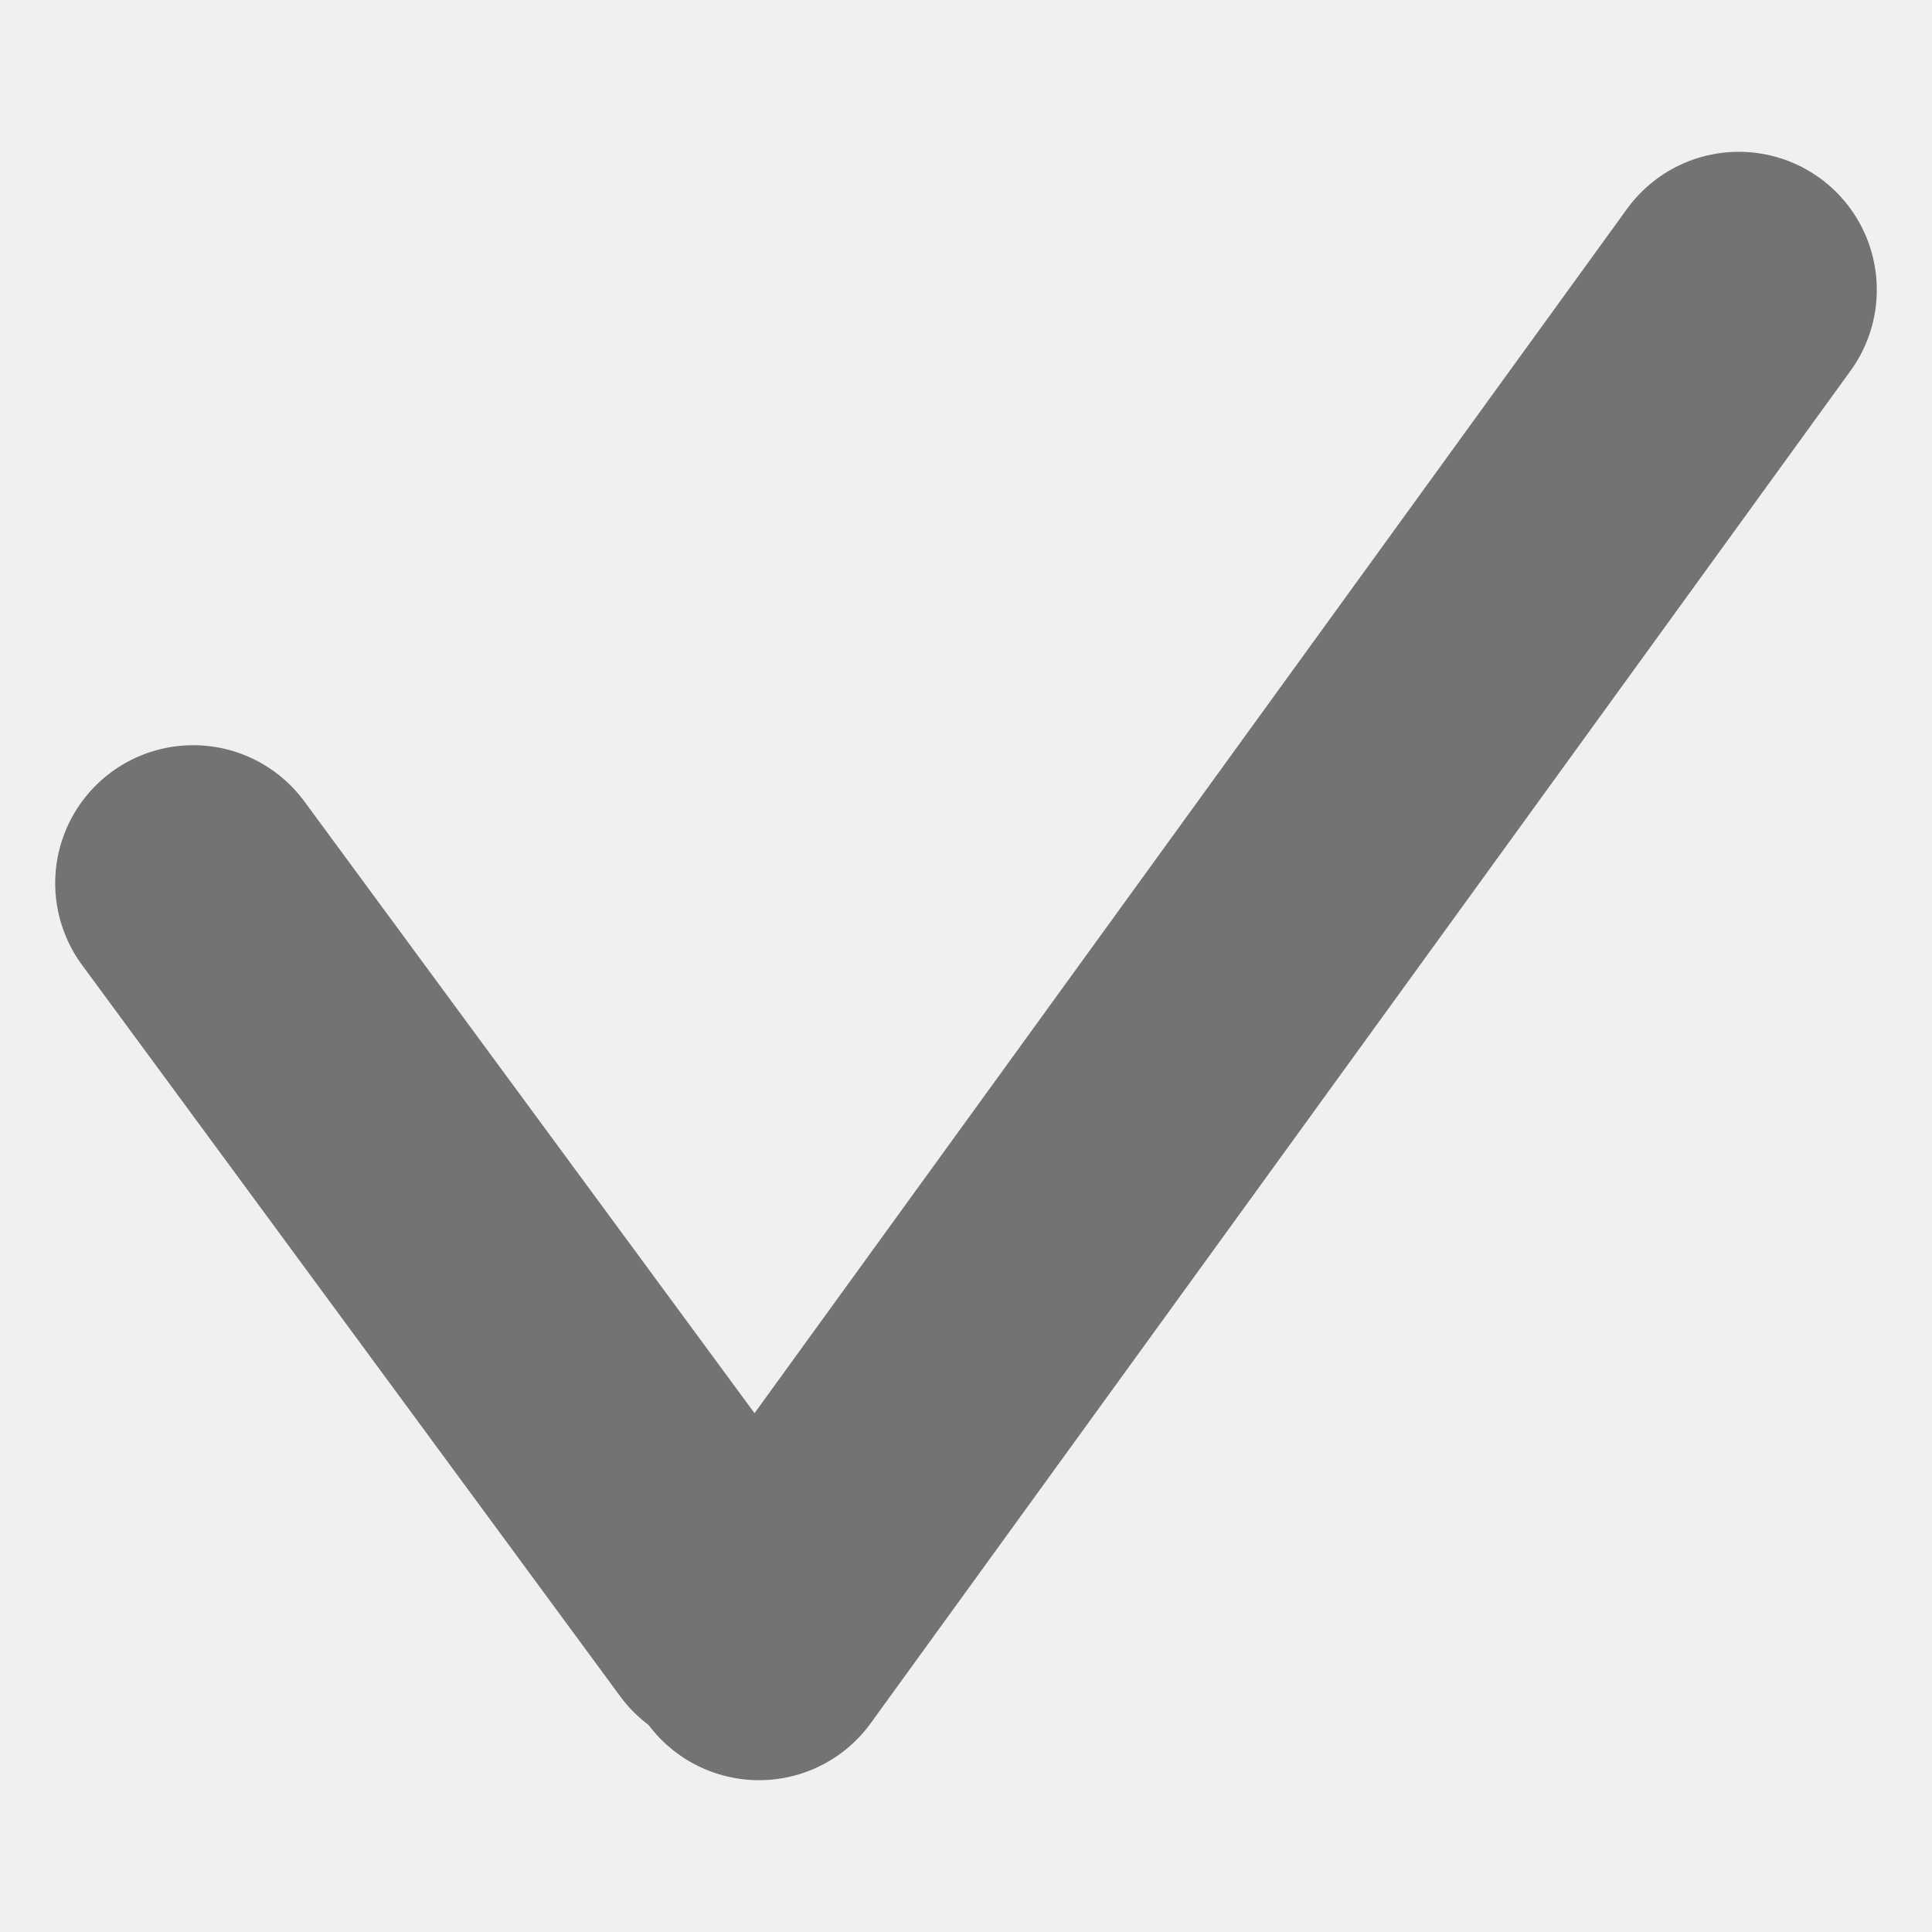
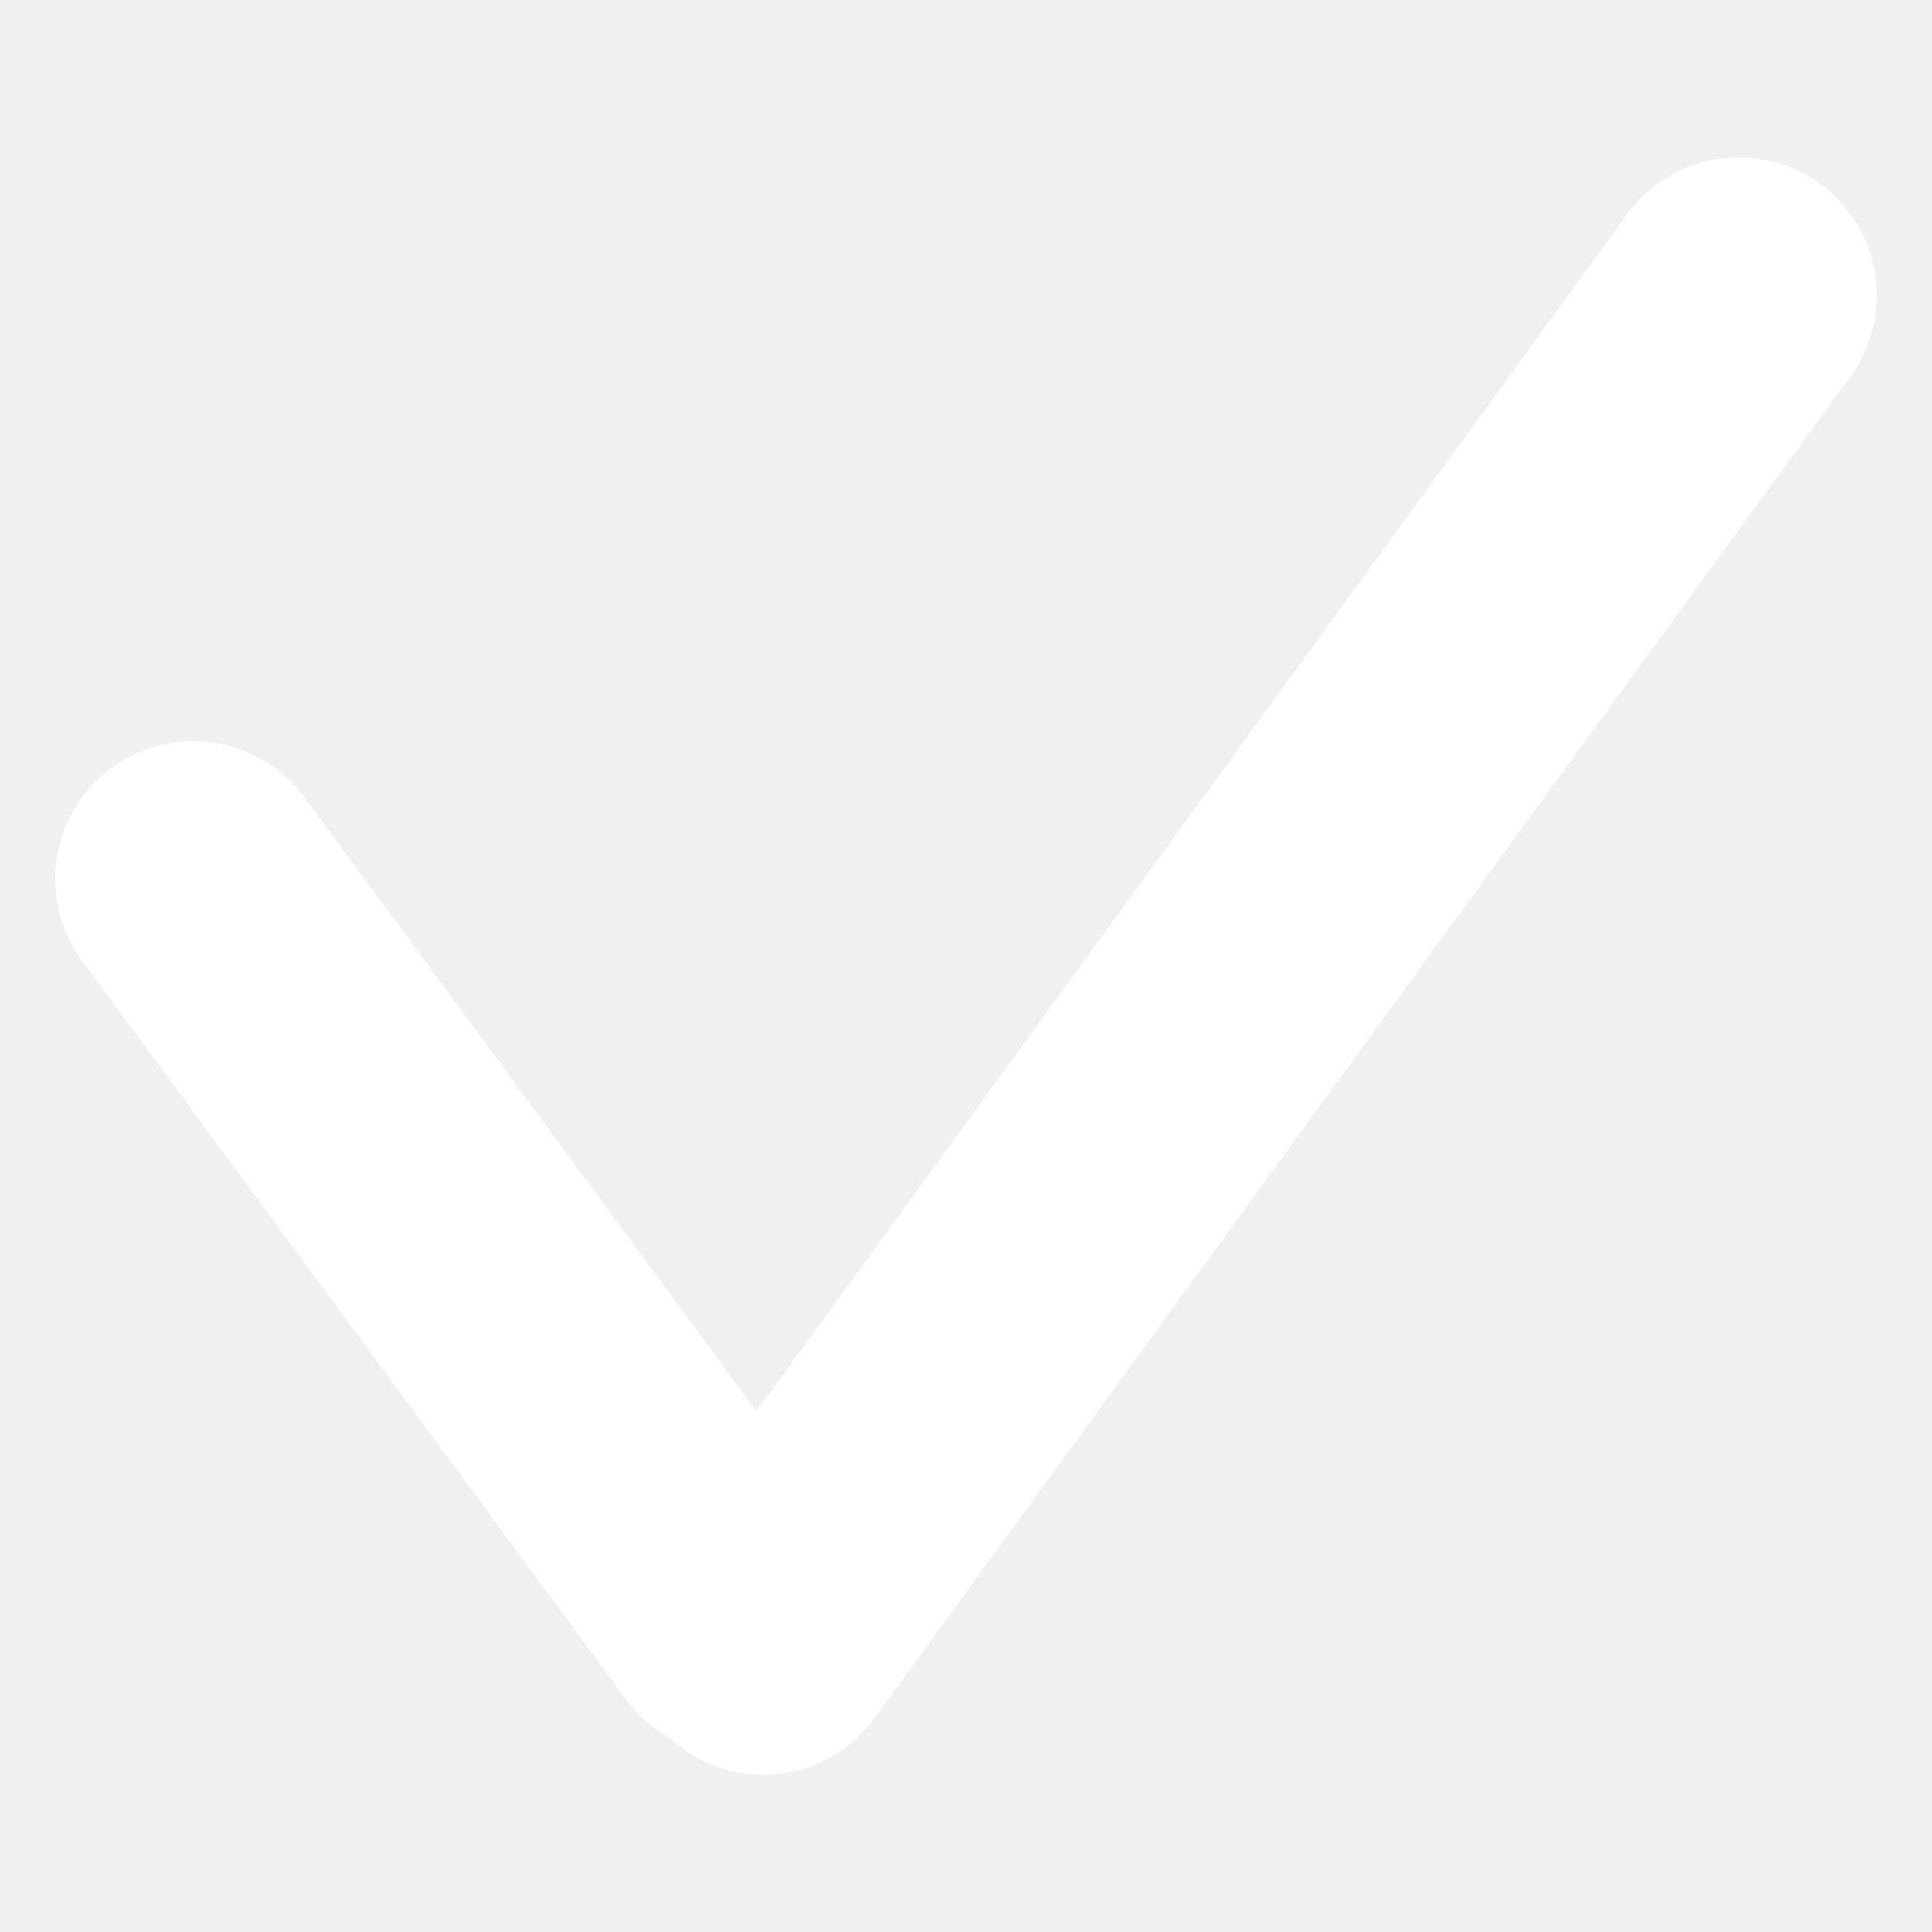
- <svg xmlns="http://www.w3.org/2000/svg" version="1.1" id="Layer_1" x="0px" y="0px" width="14px" height="14px" viewBox="0 0 14 14" style="enable-background:new 0 0 14 14;" xml:space="preserve">
-   <style type="text/css">
- 	.st0{fill:#FFFFFF;}
- 	.st1{fill:none;stroke:#FFFFFF;stroke-miterlimit:10;}
- 	.st2{fill:#BA8B2D;}
- 	.st3{fill:#263C83;}
- 	.st4{fill:#2B2F36;}
- 	.st5{fill:#9E8644;}
- 	.st6{fill:#A29165;}
- 	.st7{fill:#A48C4C;}
- 	.st8{fill:#FFFFFA;}
- 	.st9{fill:#A28C51;}
- 	.st10{fill:#A48C49;}
- 	.st11{fill:#FFFFFD;}
- 	.st12{fill:#25397A;}
- 	.st13{fill:#374041;}
- 	.st14{fill:#424740;}
- 	.st15{fill:#E1C177;}
- 	.st16{fill:#A48C4D;}
- 	.st17{fill:#323C41;}
- 	.st18{fill:#2B3B48;}
- 	.st19{fill:#B98A2D;}
- 	.st20{fill:#2A3843;}
- 	.st21{fill:#1D2F44;}
- 	.st22{fill:#B29349;}
- 	.st23{fill:#524E35;}
- 	.st24{fill:#596EB2;}
- 	.st25{fill:#586EB2;}
- 	.st26{fill:#D3D3D6;}
- 	.st27{fill:#596DB3;}
- 	.st28{fill:#D2D3D9;}
- 	.st29{fill:#CED4E0;}
- 	.st30{fill:#B5C7E7;}
- 	.st31{fill:#D3D3D7;}
- 	.st32{fill:#5A6DB3;}
- 	.st33{fill:#E81E25;}
- 	.st34{fill:#536EB5;}
- 	.st35{fill:#5A6EAF;}
- 	.st36{fill:#D7D3D5;}
- 	.st37{fill:#FCF7FA;}
- 	.st38{fill:#FCF8FB;}
- 	.st39{fill:#C6363B;}
- 	.st40{fill:#C63136;}
- 	.st41{fill:#576DB4;}
- 	.st42{fill:#D2D3D8;}
- 	.st43{fill:#D2D3D7;}
- 	.st44{fill:#ED1C24;}
- 	.st45{fill:#E21F26;}
- 	.st46{fill:#DB1F26;}
- 	.st47{fill:#D3D3D8;}
- 	.st48{fill:#E01F26;}
- 	.st49{fill:#E11F26;}
- 	.st50{fill:#E91D25;}
- 	.st51{fill:#E31E26;}
- 	.st52{fill:#E71E25;}
- 	.st53{fill:#566DB4;}
- 	.st54{fill:#D1D3D8;}
- 	.st55{fill:#BC7D80;}
- 	.st56{fill:#C86D70;}
- 	.st57{fill:#C3363A;}
- 	.st58{fill:#566EB0;}
- 	.st59{fill:#CE3438;}
- 	.st60{fill:#CC2A30;}
- 	.st61{fill:#CA2127;}
- 	.st62{fill:#CED4DF;}
- 	.st63{fill:#5A6DB2;}
- 	.st64{fill:#6C81B9;}
- 	.st65{fill:#FEF3F8;}
- 	.st66{fill:#FEF2F4;}
- 	.st67{fill:#263A7D;}
- 	.st68{fill:#D0D4DE;}
- 	.st69{fill:#D2D3D6;}
- 	.st70{fill:#586DB4;}
- 	.st71{fill:#C8CDE1;}
- 	.st72{fill:#586EB0;}
- 	.st73{fill:#338956;}
- 	.st74{fill:#5B72AE;}
- 	.st75{fill:#2A3A46;}
- 	.st76{fill:#FFFEF8;}
- 	.st77{fill:#A69A77;}
- 	.st78{fill:#323B38;}
- 	.st79{fill:#1B3461;}
- 	.st80{fill:#9B916E;}
- 	.st81{fill:#3B4342;}
- 	.st82{fill:#FFFEF5;}
- 	.st83{fill:#FFFEF6;}
- 	.st84{fill:#263B7F;}
- 	.st85{fill:#28334A;}
- 	.st86{fill:#2F3C42;}
- 	.st87{fill:#FFFEF7;}
- 	.st88{fill:#FFFEF4;}
- 	.st89{fill:#253876;}
- 	.st90{fill:#374654;}
- 	.st91{fill:#253C58;}
- 	.st92{fill:#2A3E55;}
- 	.st93{fill:#C2B388;}
- 	.st94{fill:#3E4B53;}
- 	.st95{fill:#FFFFF9;}
- 	.st96{fill:#293E58;}
- 	.st97{fill:#A0936B;}
- 	.st98{fill:#363A31;}
- 	.st99{fill:#AB945B;}
- 	.st100{fill:#464B45;}
- 	.st101{fill:#3B4544;}
- 	.st102{fill:#2D3F56;}
- 	.st103{fill:#2F3D49;}
- 	.st104{fill:#B0A789;}
- 	.st105{fill-rule:evenodd;clip-rule:evenodd;fill:#252C6A;}
- 	.st106{fill-rule:evenodd;clip-rule:evenodd;fill:#FFFFFF;}
- 	.st107{opacity:0.3;}
- 	.st108{fill:none;stroke:#FFFFFF;stroke-width:7;stroke-miterlimit:10;}
- 	.st109{fill:none;stroke:#FFFFFF;stroke-width:8;stroke-miterlimit:10;}
- 	.st110{opacity:0.89;}
- 	.st111{display:none;opacity:0.1;fill:#010101;}
- 	.st112{fill:#EDAC68;}
- 	.st113{fill:#FDC892;}
- 	.st114{clip-path:url(#SVGID_2_);}
- 	.st115{fill:#2E292A;}
- 	.st116{fill:#262125;}
- 	.st117{fill:#312C2F;}
- 	.st118{clip-path:url(#SVGID_4_);}
- 	.st119{fill:#0F303F;}
- 	.st120{fill:#2D5972;}
- 	.st121{fill:none;}
- 	.st122{opacity:0.5;fill:#B6B7B7;}
- 	.st123{fill:none;stroke:#F0F0F0;stroke-width:1.023;stroke-miterlimit:10;}
- 	.st124{fill:#F0F0F0;}
- 	.st125{fill:none;stroke:#F0F0F0;stroke-width:2.011;stroke-miterlimit:10;}
- 	.st126{fill:none;stroke:#F0F0F0;stroke-miterlimit:10;}
- 	.st127{fill:#F0F0F0;stroke:#F0F0F0;stroke-width:0.5;stroke-miterlimit:10;}
- 	.st128{opacity:0.77;}
- 	.st129{fill:none;stroke:#FFFFFF;stroke-width:4;stroke-linecap:round;stroke-linejoin:round;stroke-miterlimit:10;}
- 	.st130{fill:none;stroke:#FFFFFF;stroke-width:3.5;stroke-miterlimit:10;}
- 	.st131{fill:none;stroke:#FFFFFF;stroke-width:4;stroke-miterlimit:10;}
- 	.st132{fill:none;stroke:#737373;stroke-width:2;stroke-linecap:round;stroke-linejoin:round;stroke-miterlimit:10;}
- 	.st133{fill:#4655A5;}
- 	.st134{fill:none;stroke:#C8E5C9;stroke-width:7.782;stroke-linecap:round;stroke-linejoin:round;stroke-miterlimit:10;}
- 	.st135{fill:#4DAF4F;}
- 	.st136{opacity:0.5;fill:none;stroke:#737373;stroke-miterlimit:10;}
- 	.st137{fill:#3C5A99;}
- 	.st138{fill:#439CD6;}
- 	.st139{fill:#E3E4E5;}
- 	.st140{fill:#F7F9F9;}
- 	.st141{fill:#EFEFEF;}
- 	.st142{fill:#223228;}
- </style>
-   <g>
-     <line class="st132" x1="1.4" y1="6.4" x2="5.3" y2="11.7" />
-     <line class="st132" x1="12.6" y1="2.1" x2="5.5" y2="11.9" />
-   </g>
+ <svg xmlns="http://www.w3.org/2000/svg" viewBox="0 0 14 14">
+   <defs>
+     <style>.a{fill:none;stroke:#fff;stroke-linecap:round;stroke-linejoin:round;stroke-width:2px;}</style>
+   </defs>
+   <line class="a" x1="1.4" y1="6.37" x2="5.34" y2="11.72" />
+   <line class="a" x1="12.6" y1="2.14" x2="5.53" y2="11.86" />
</svg>
